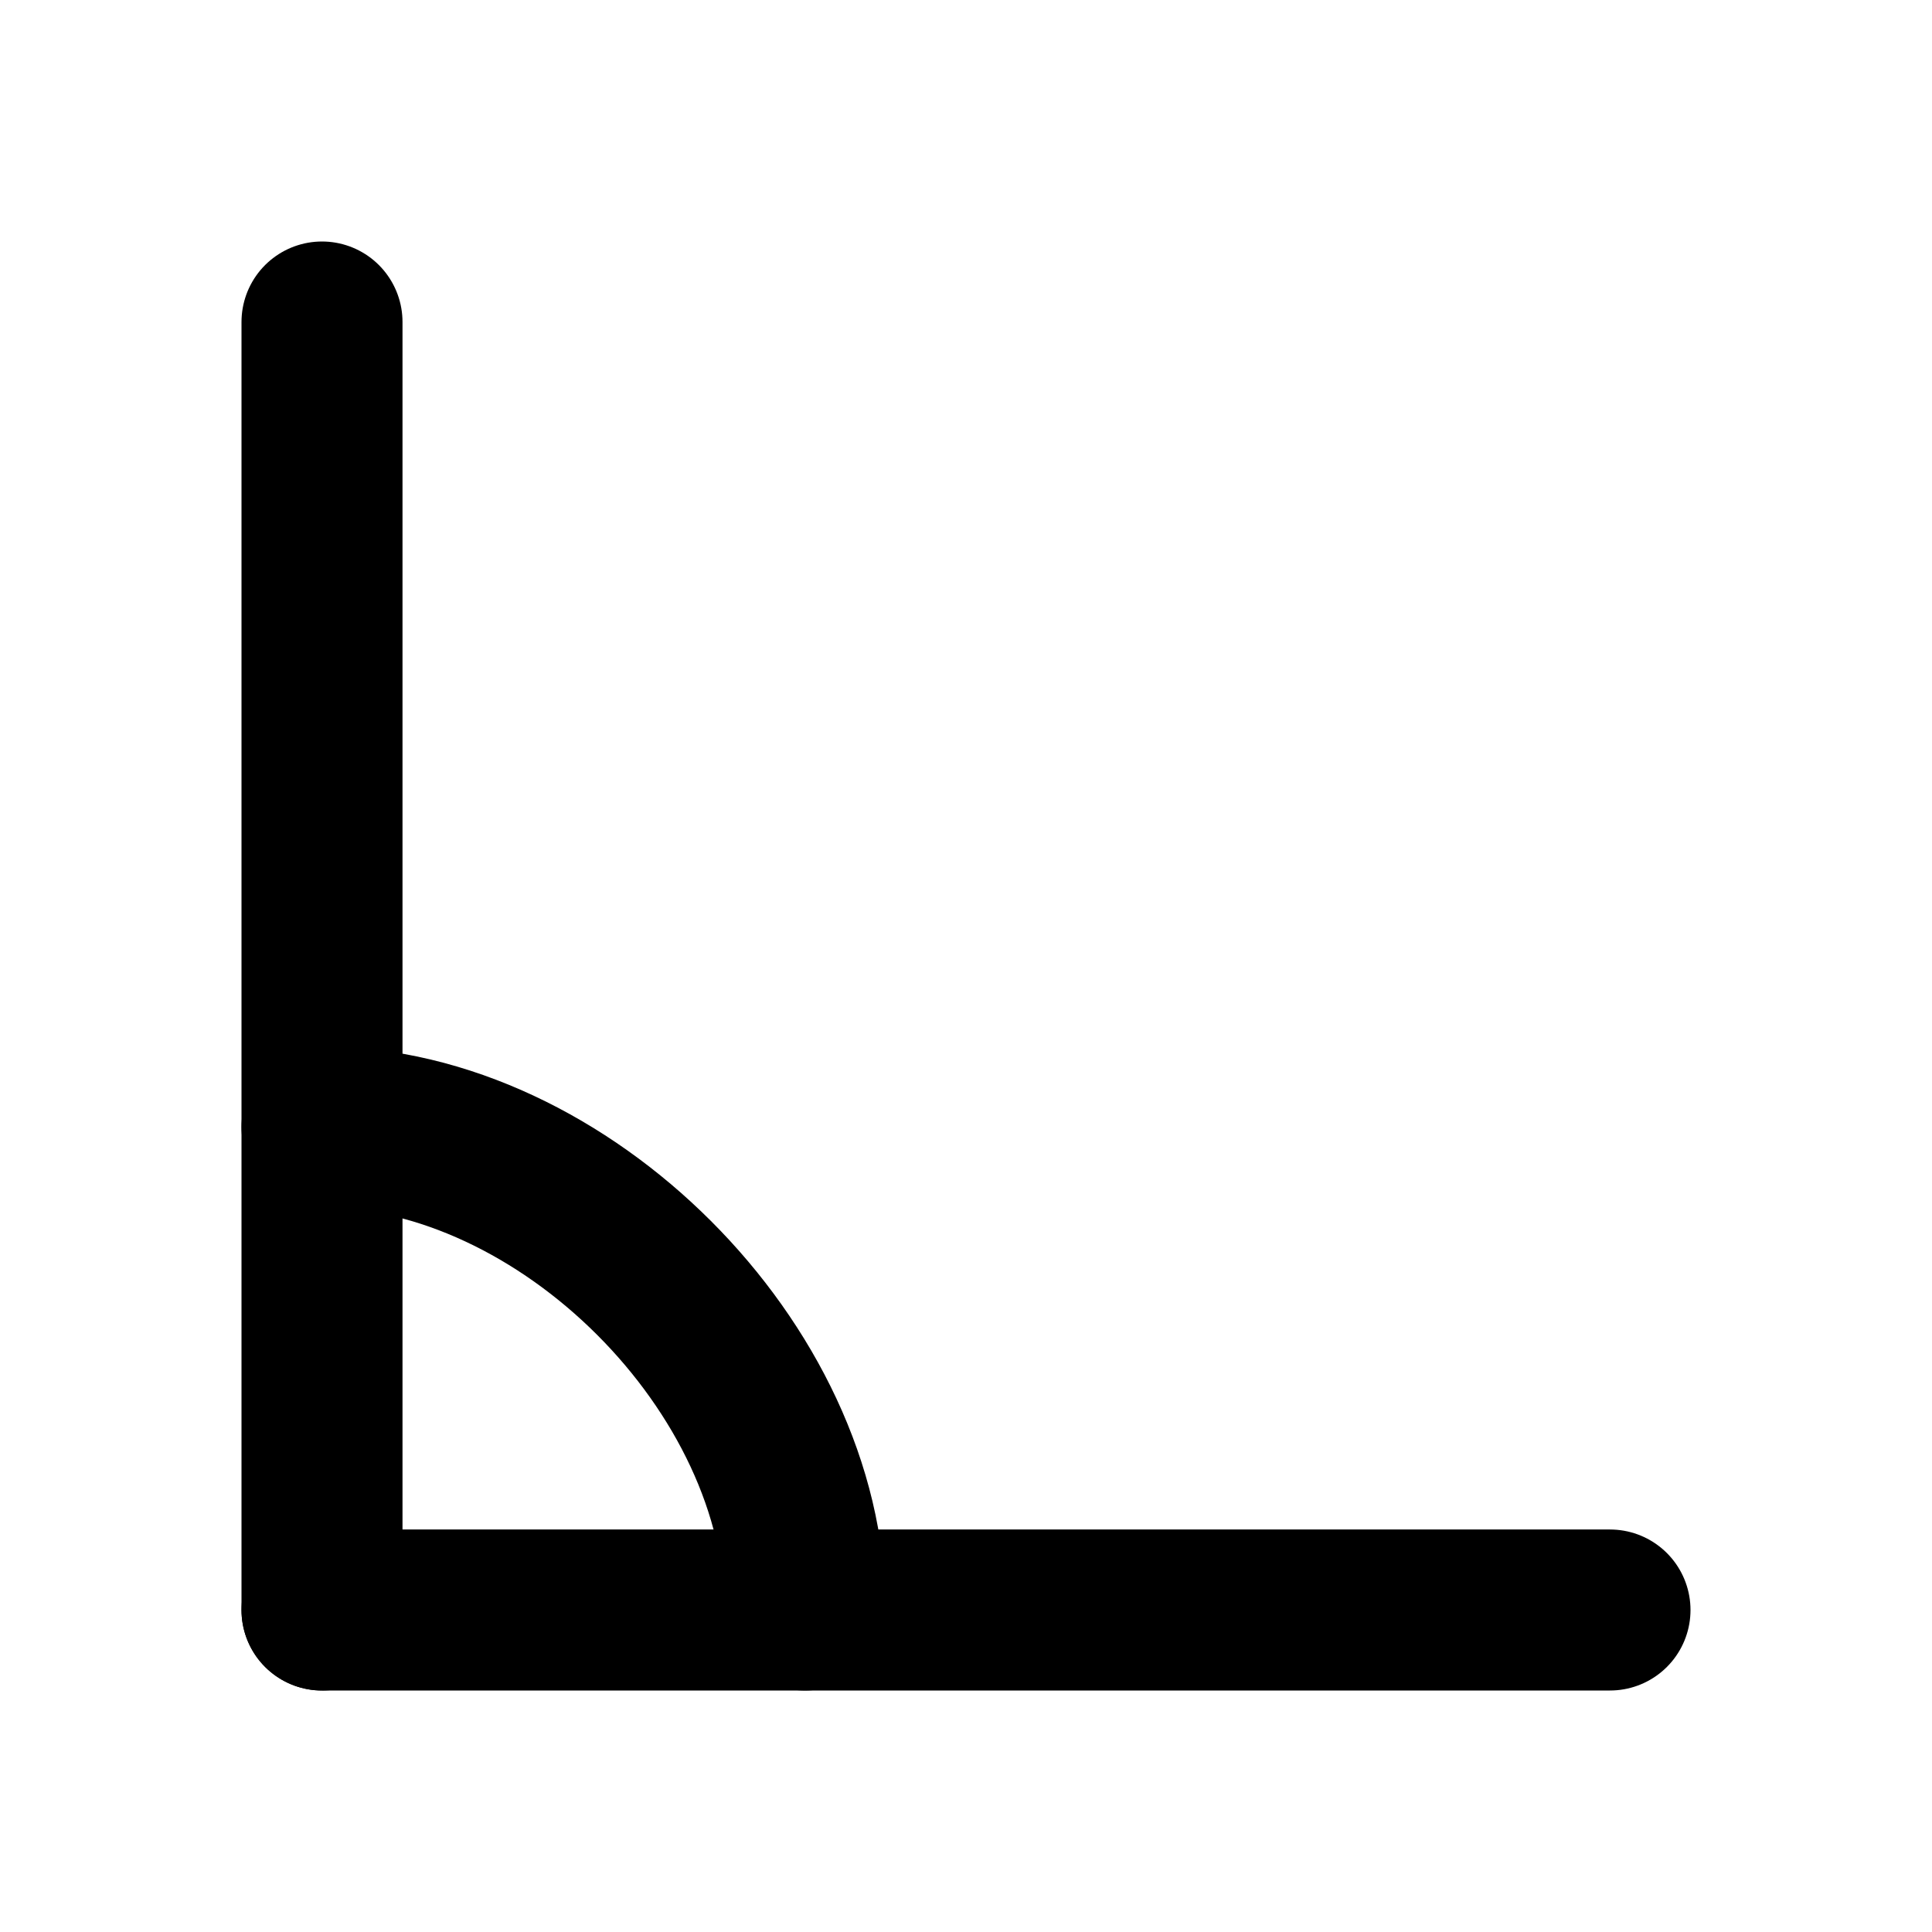
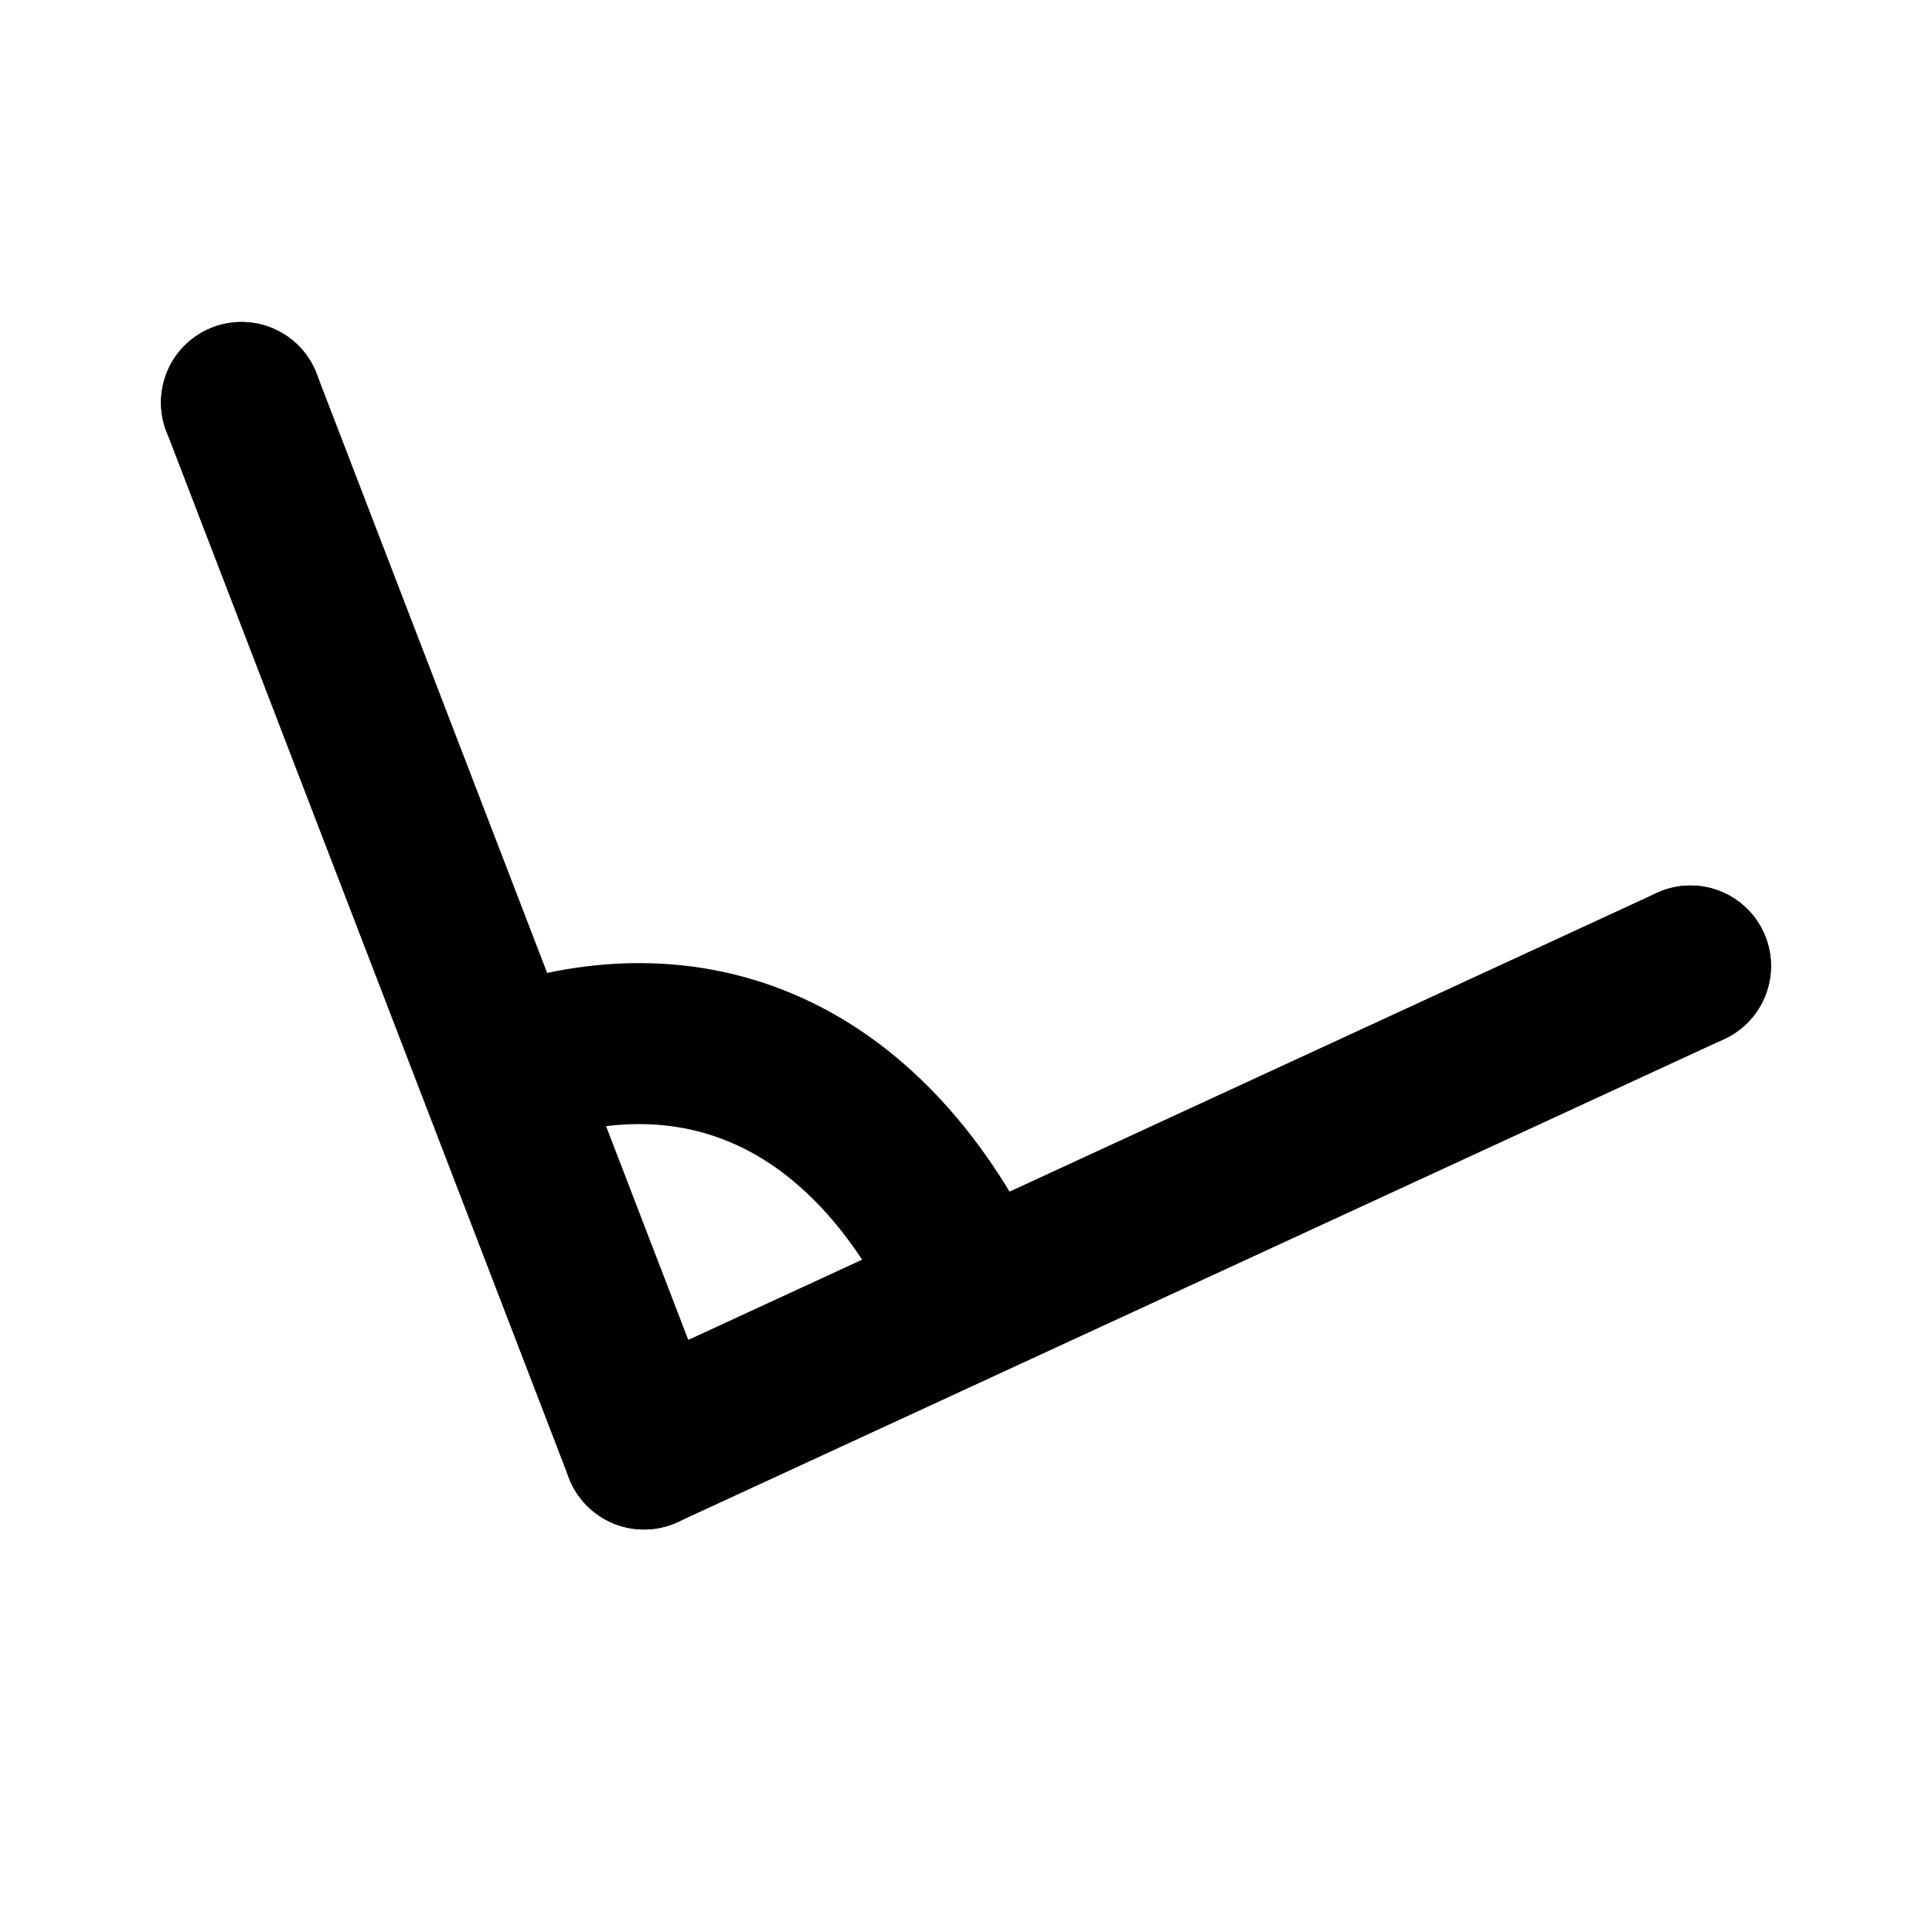
<svg xmlns="http://www.w3.org/2000/svg" width="24" height="24" viewBox="0 0 24 24" fill="none" stroke="currentColor" stroke-width="2" stroke-linecap="round" stroke-linejoin="round">
-   <path d="M4 20L4 4" />
-   <path d="M4 20L20 20" />
-   <path d="M4 14C7 14 10 17 10 20" />
+   <path d="M3 5L8 18L21 12" />
+   <path d="M6.2 13.3C8.6 12.4 10.8 13.3 12.1 16.1" />
+   <circle cx="3" cy="5" r="1" fill="currentColor" stroke="none" />
+   <circle cx="8" cy="18" r="1" fill="currentColor" stroke="none" />
+   <circle cx="21" cy="12" r="1" fill="currentColor" stroke="none" />
</svg>
